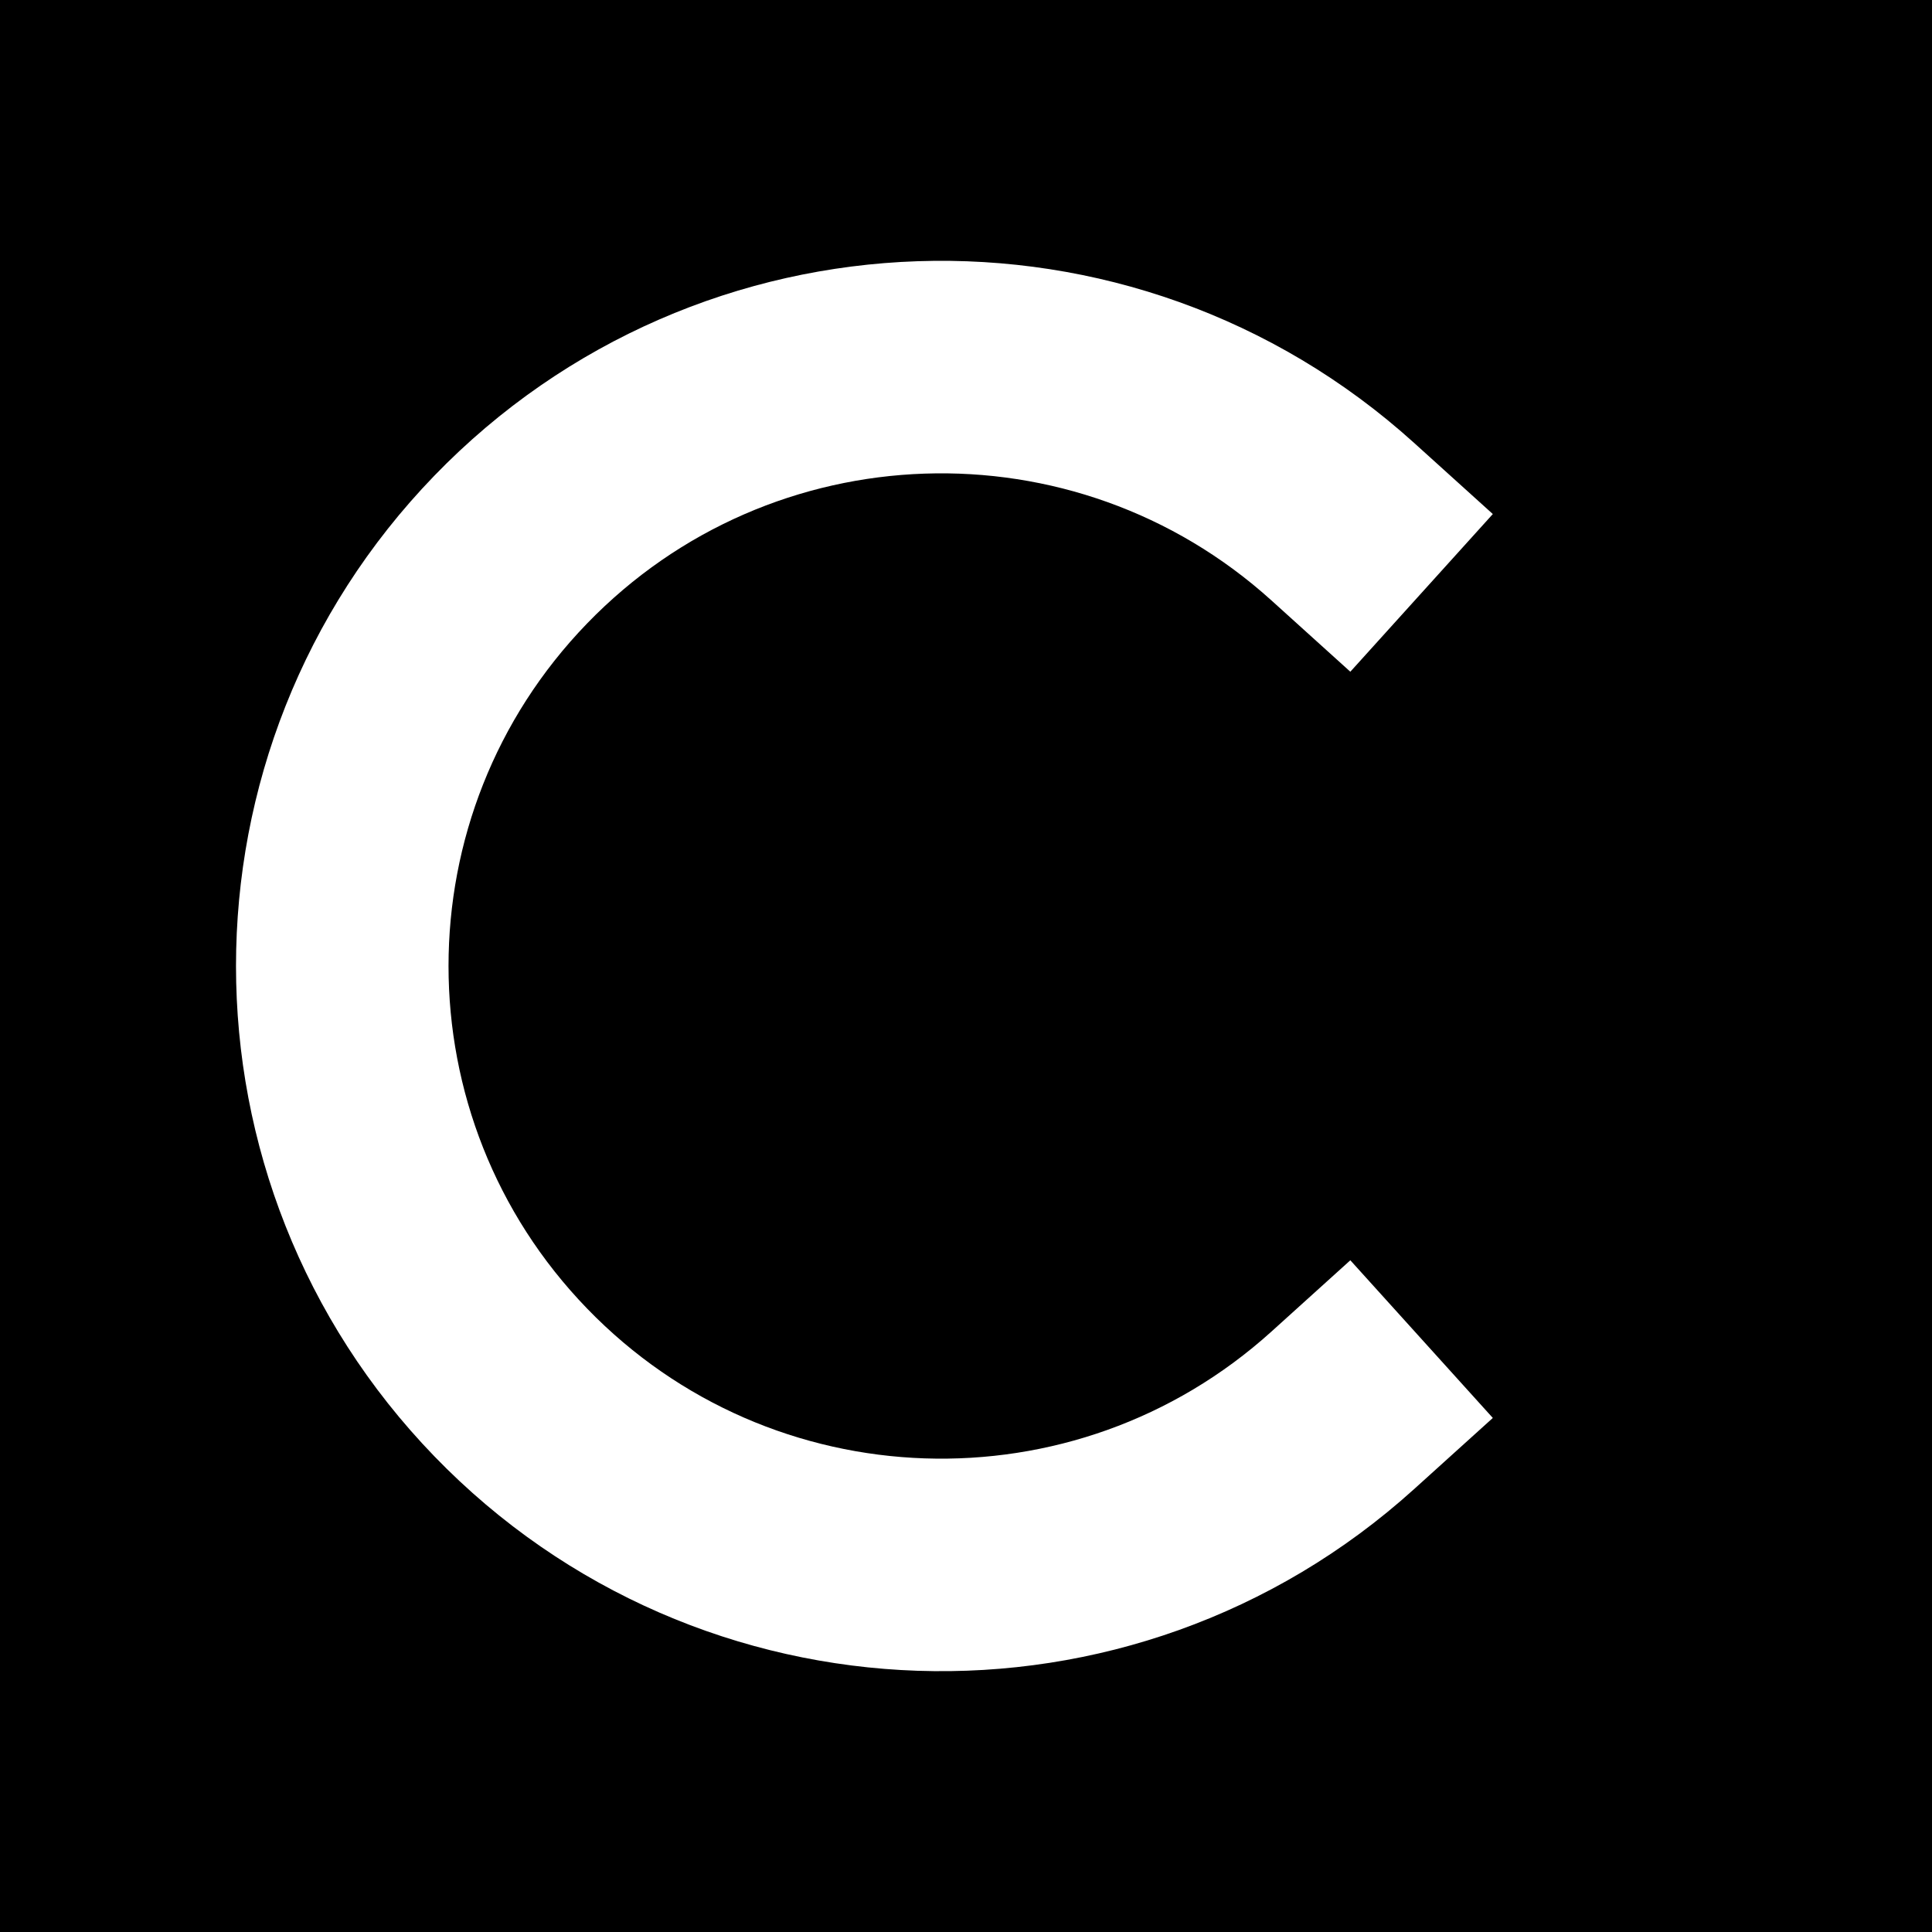
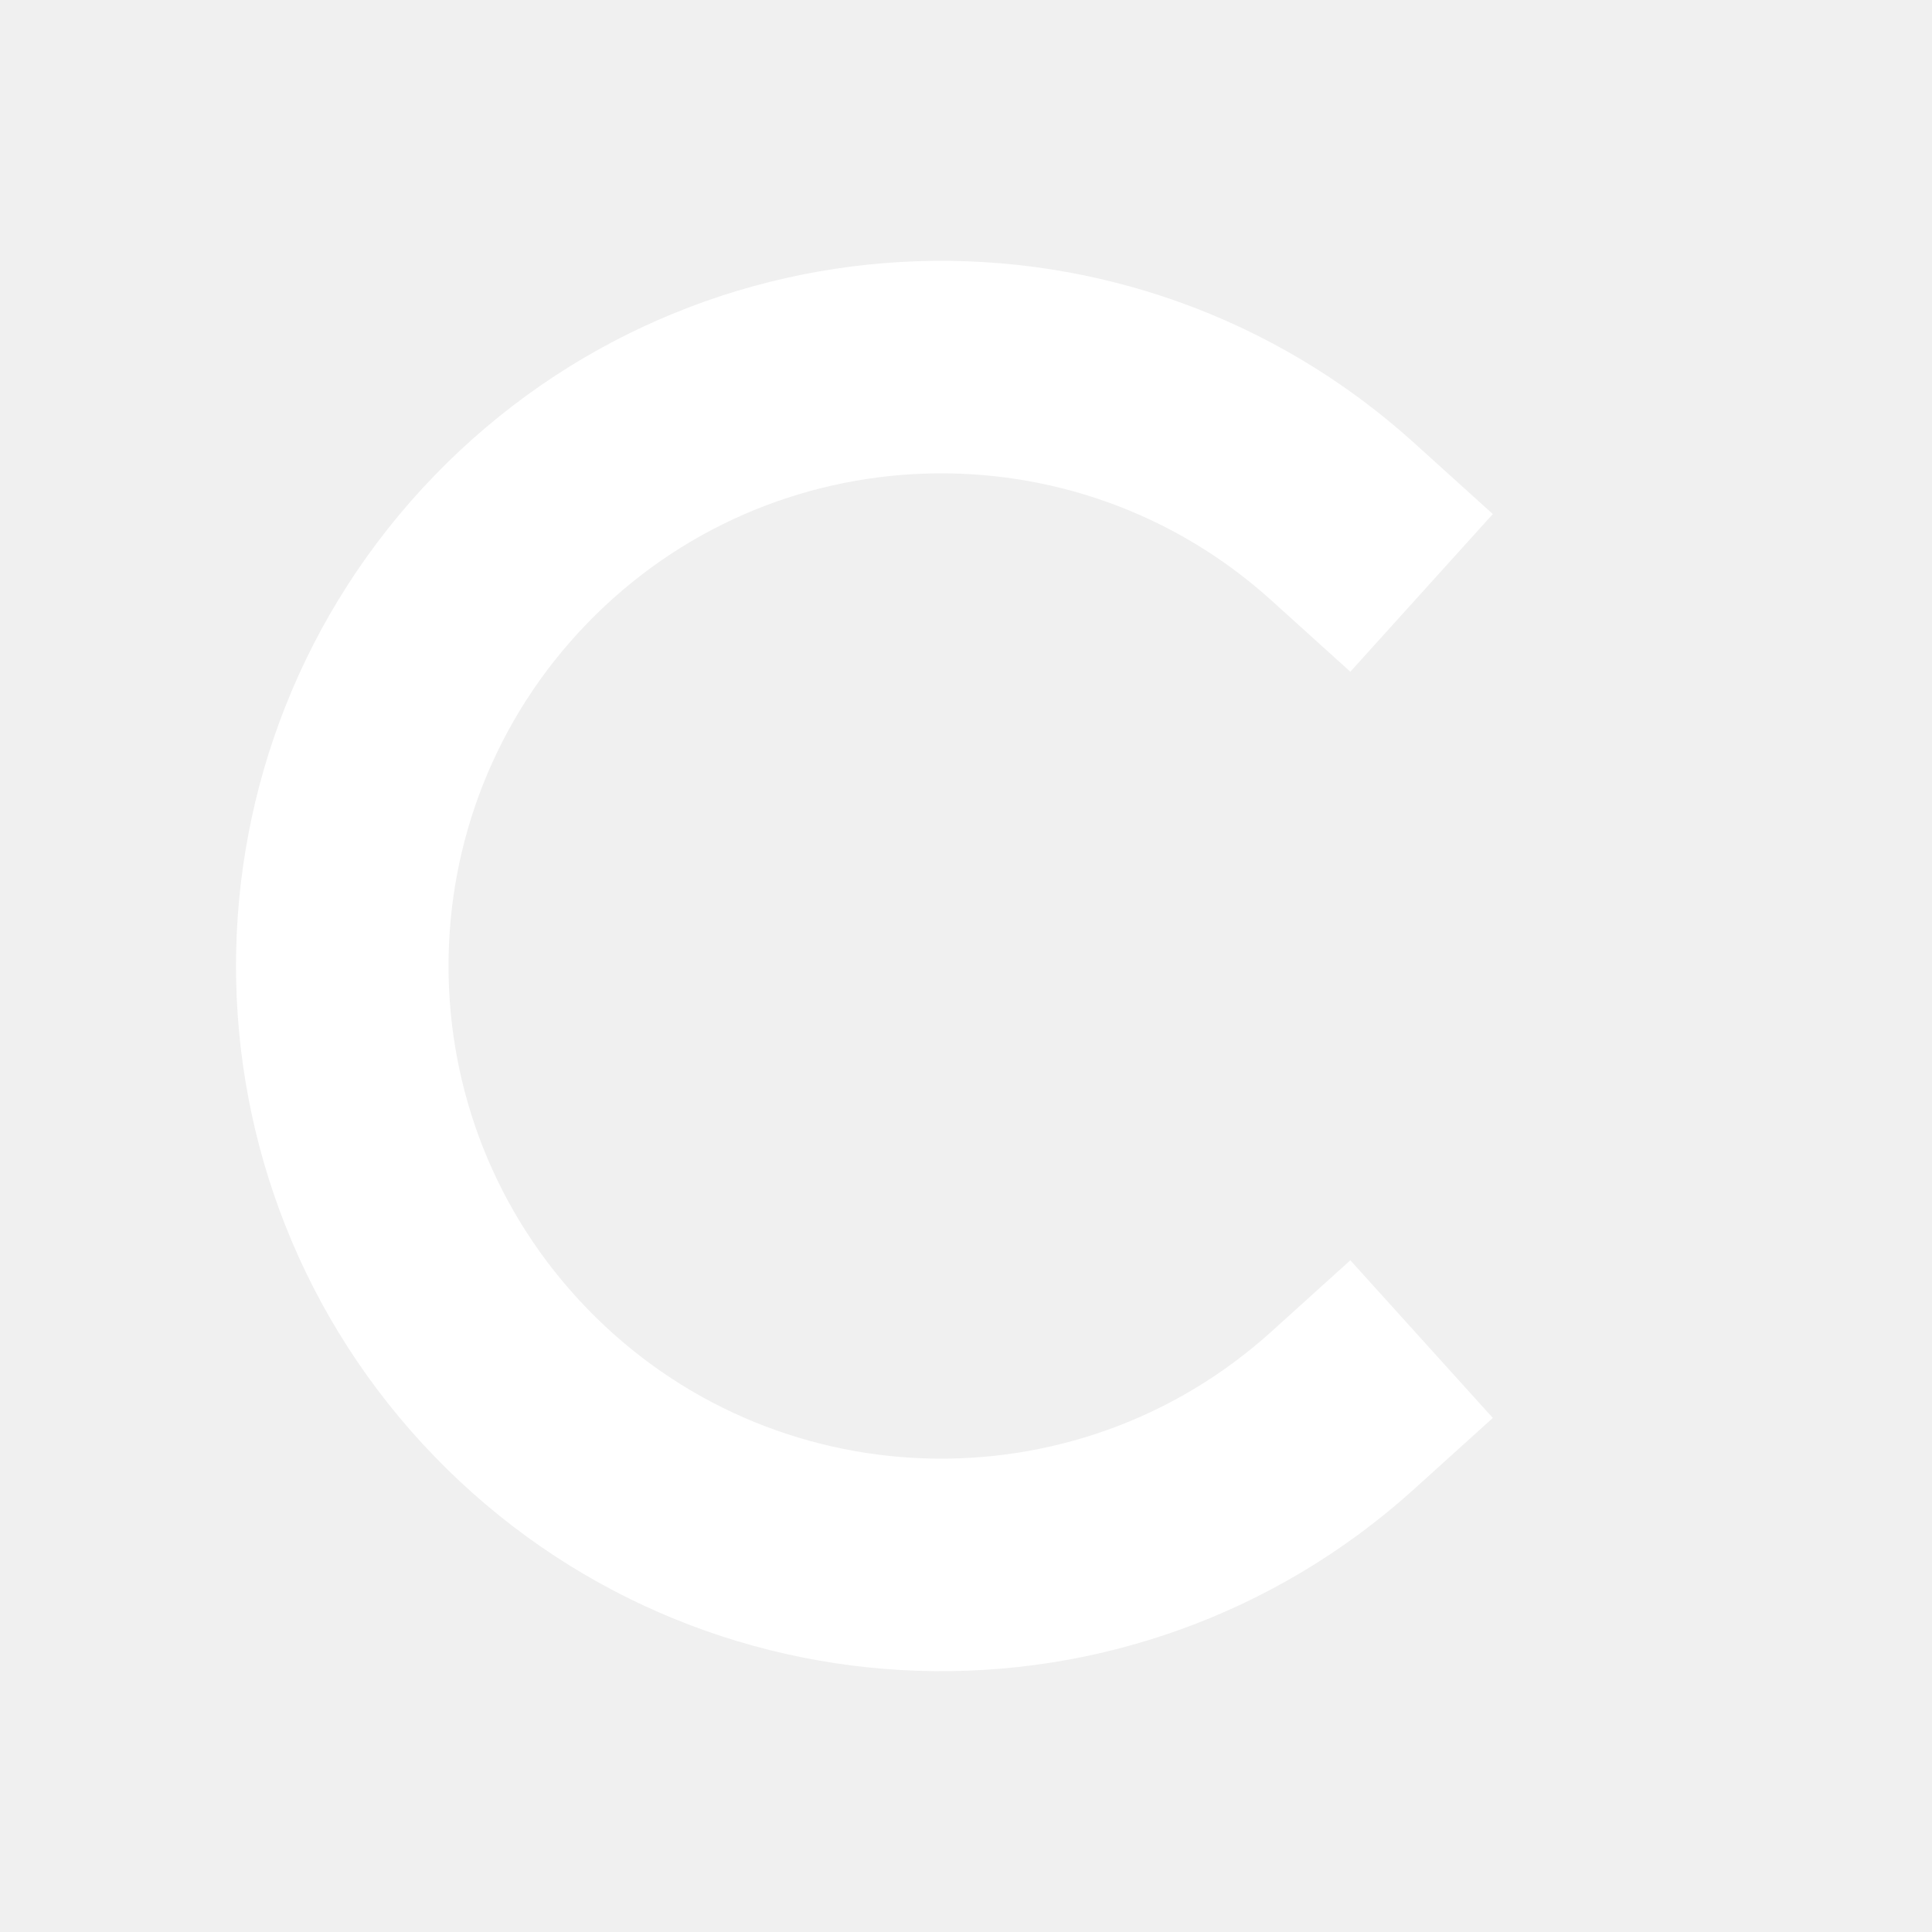
<svg xmlns="http://www.w3.org/2000/svg" viewBox="0 0 200 200" role="img" aria-label="Cara">
-   <rect width="200" height="200" fill="#000" />
  <path d="M 139 54 A 62 62 0 1 0 139 146" fill="none" stroke="#fff" stroke-width="22" stroke-linecap="square" />
</svg>
